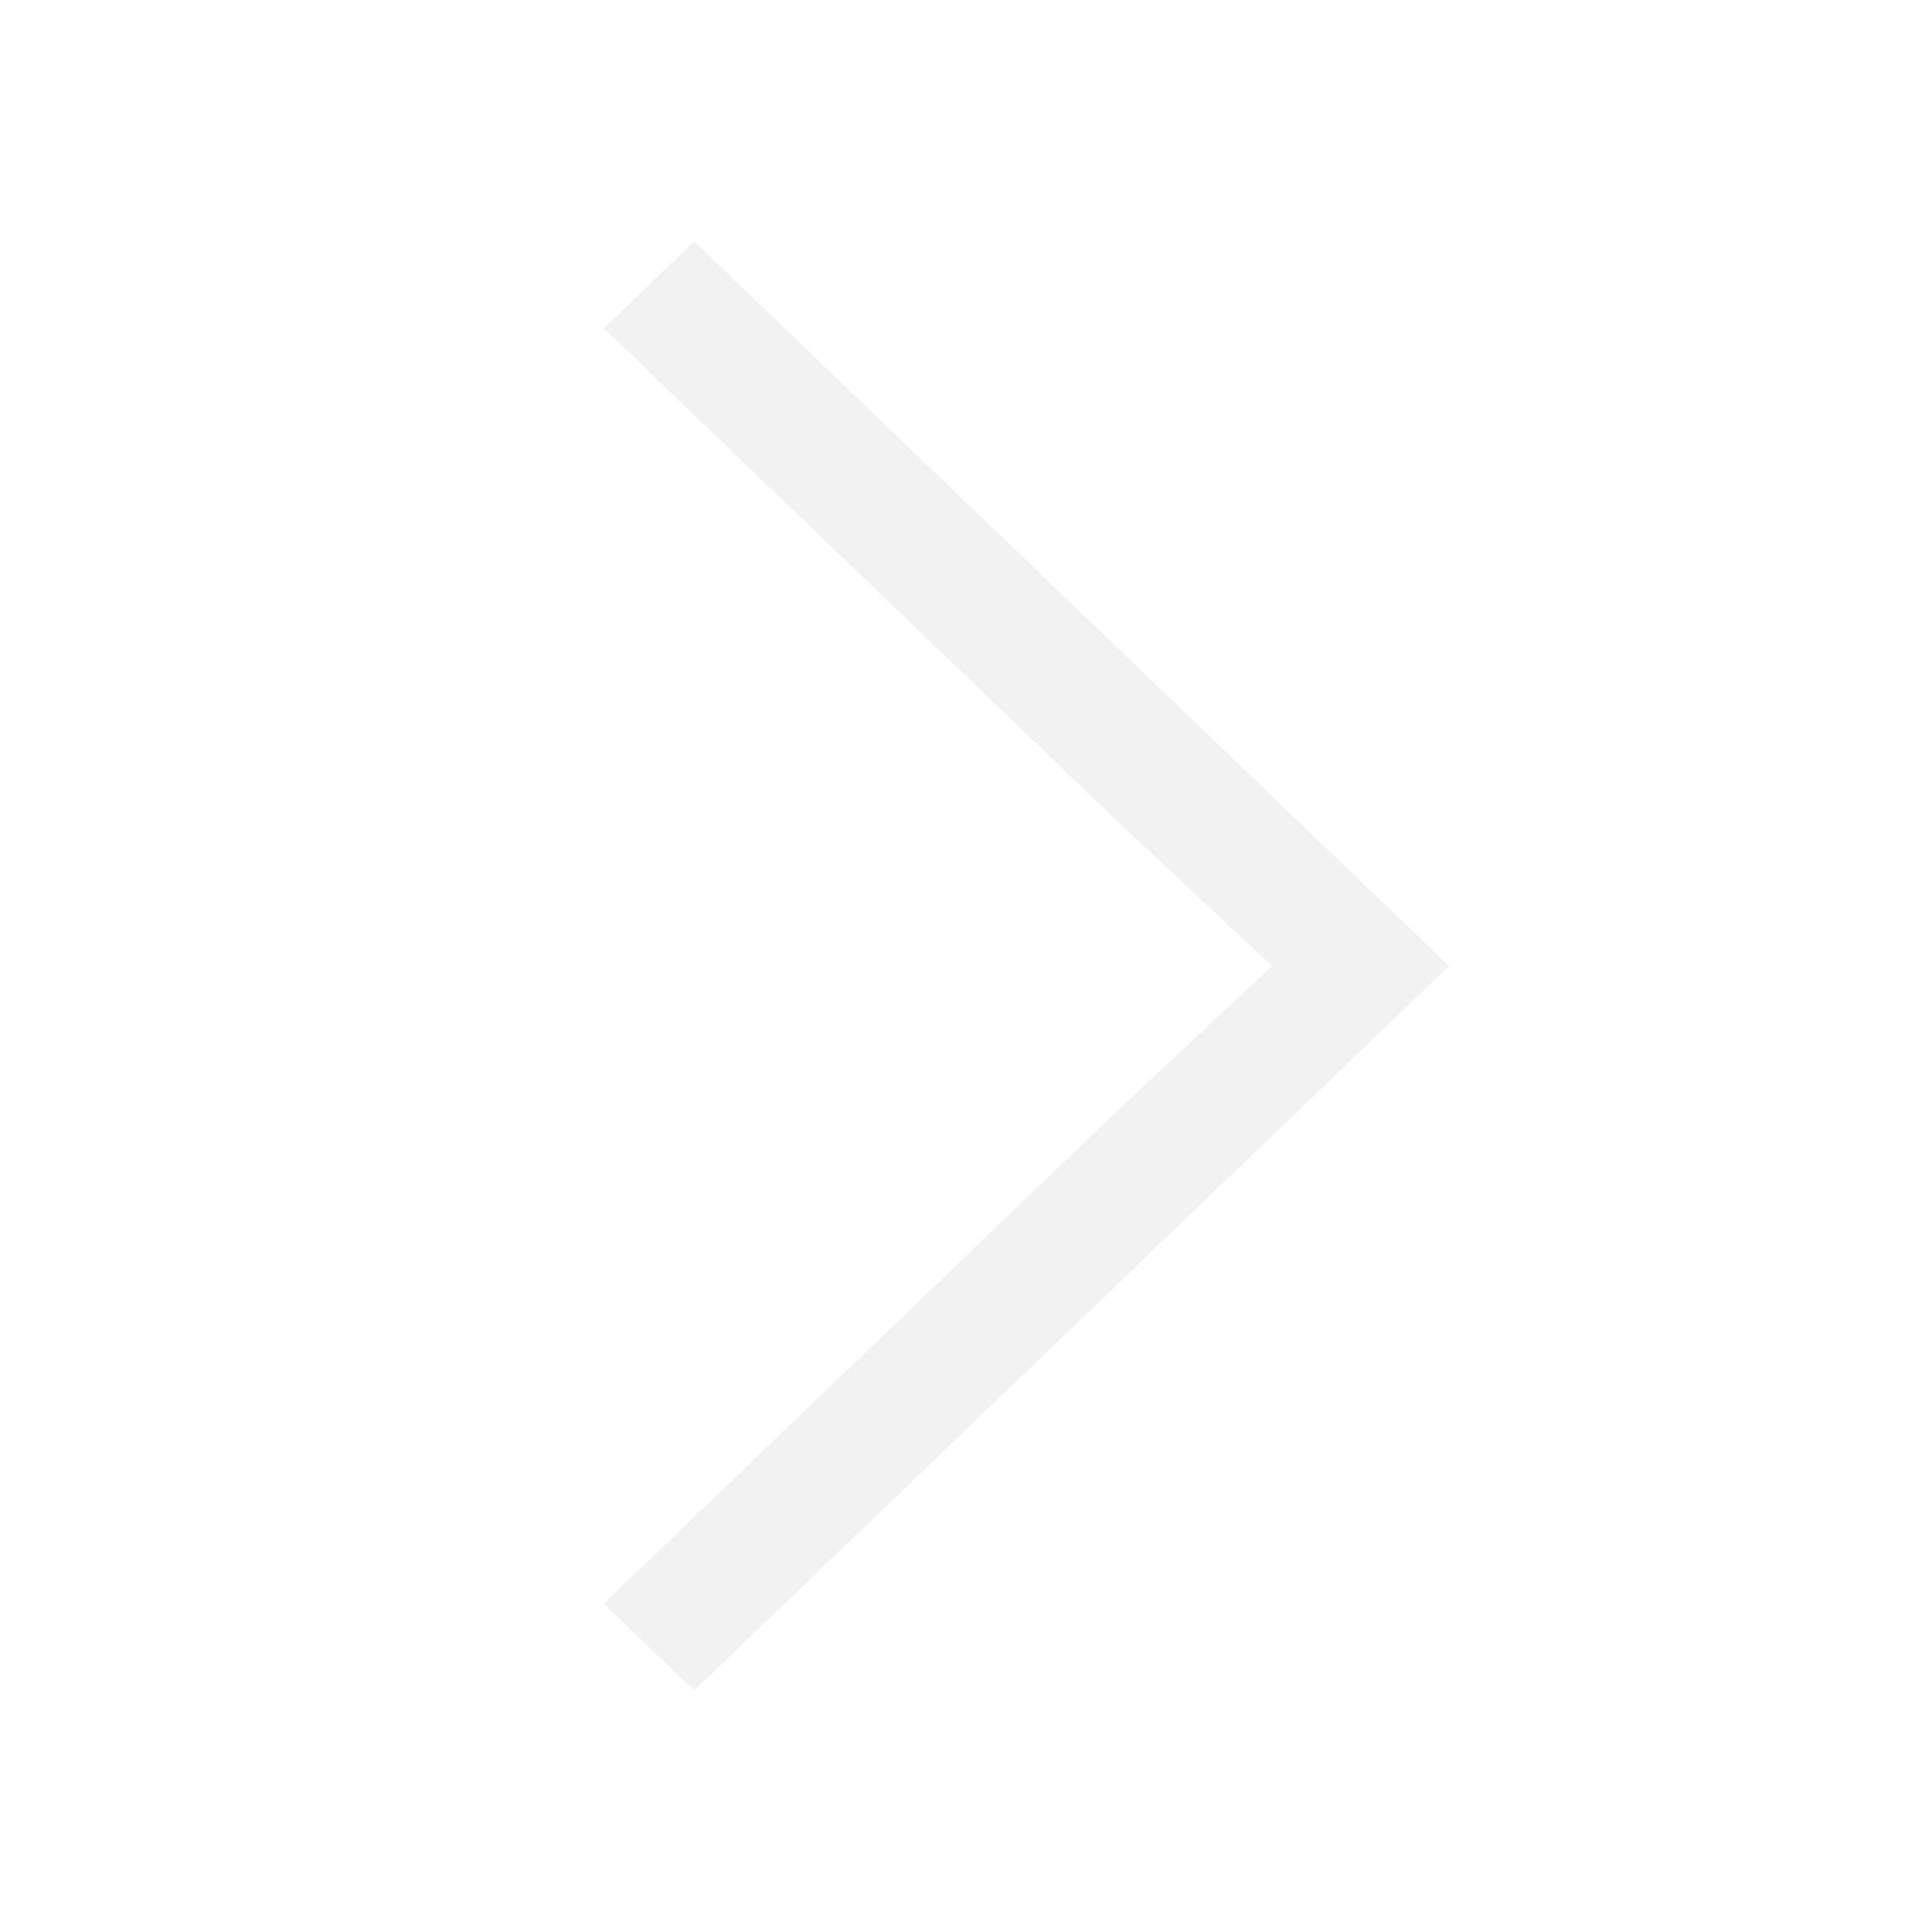
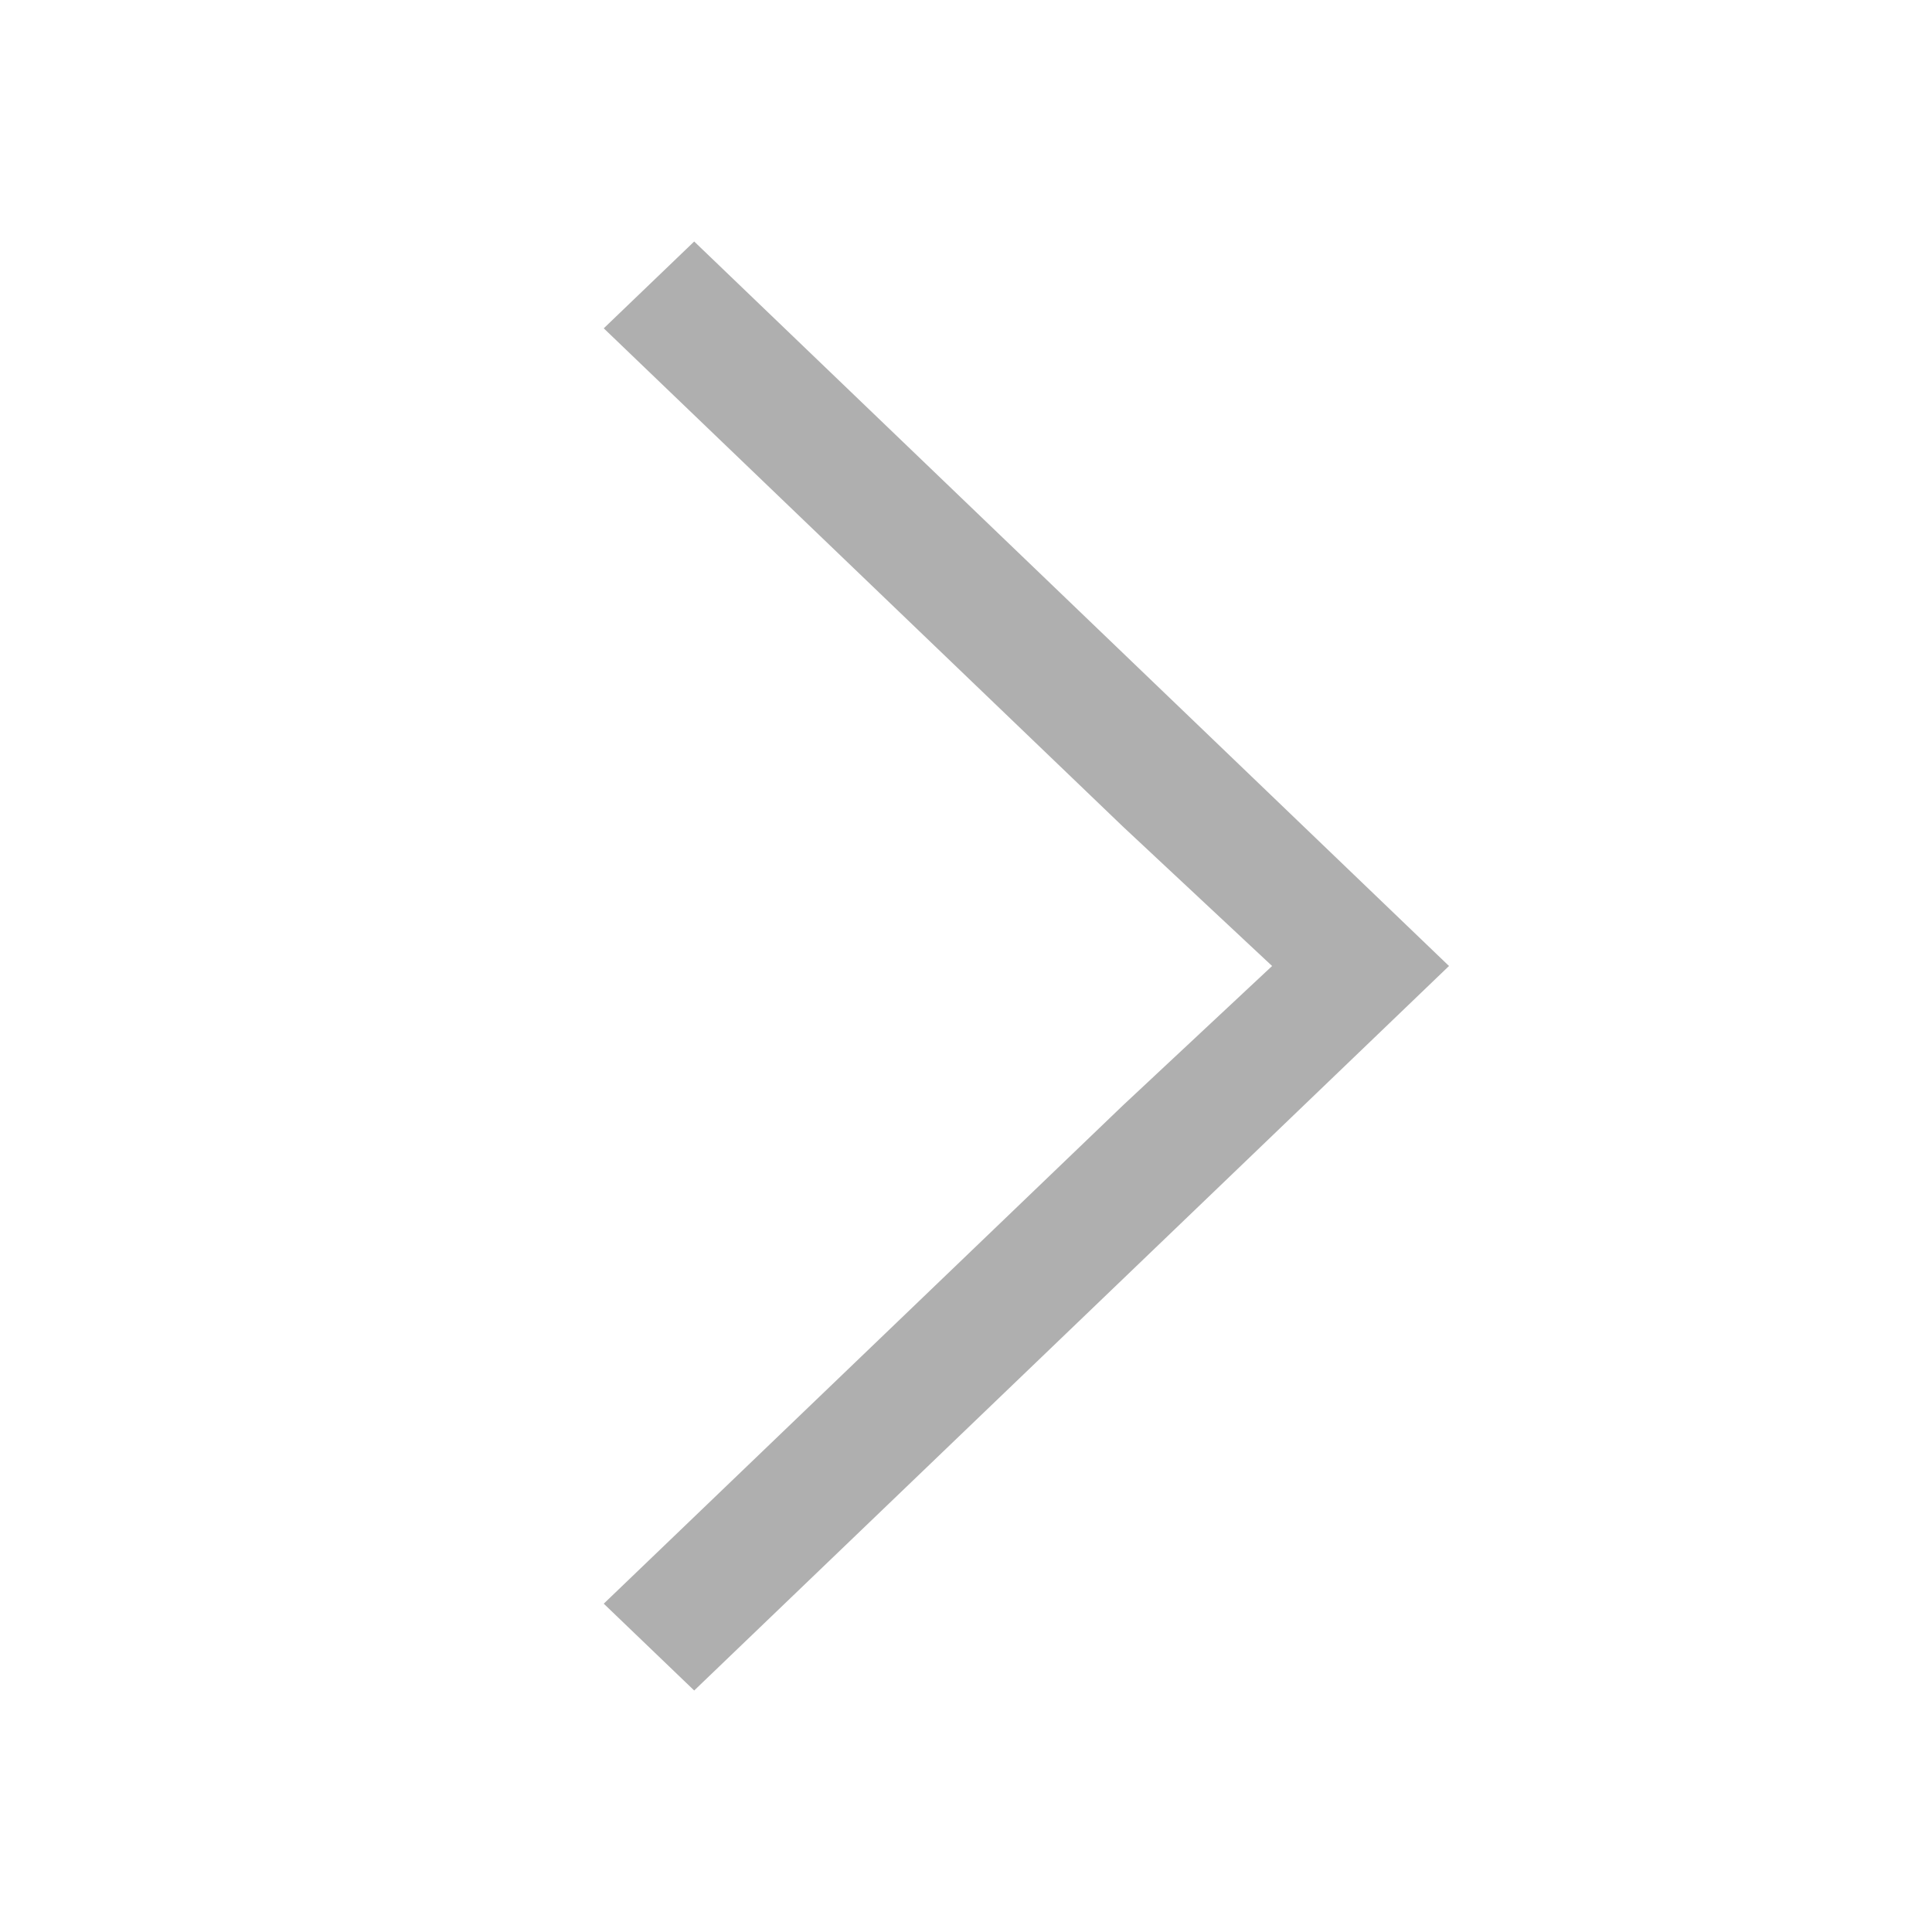
<svg xmlns="http://www.w3.org/2000/svg" viewBox="0 0 16 16">
  <defs id="defs3051">
    <style type="text/css" id="current-color-scheme">
      .ColorScheme-Text {
-         color:#f2f2f2;
+         color:#afafaf;
      }
      </style>
  </defs>
  <path style="fill:currentColor;fill-opacity:1;stroke:none" d="m12 8l-6.251-6-.749.719 4.298 4.125 1.237 1.156-1.237 1.156-4.298 4.125.749.719 4.298-4.125z" class="ColorScheme-Text" />
</svg>
